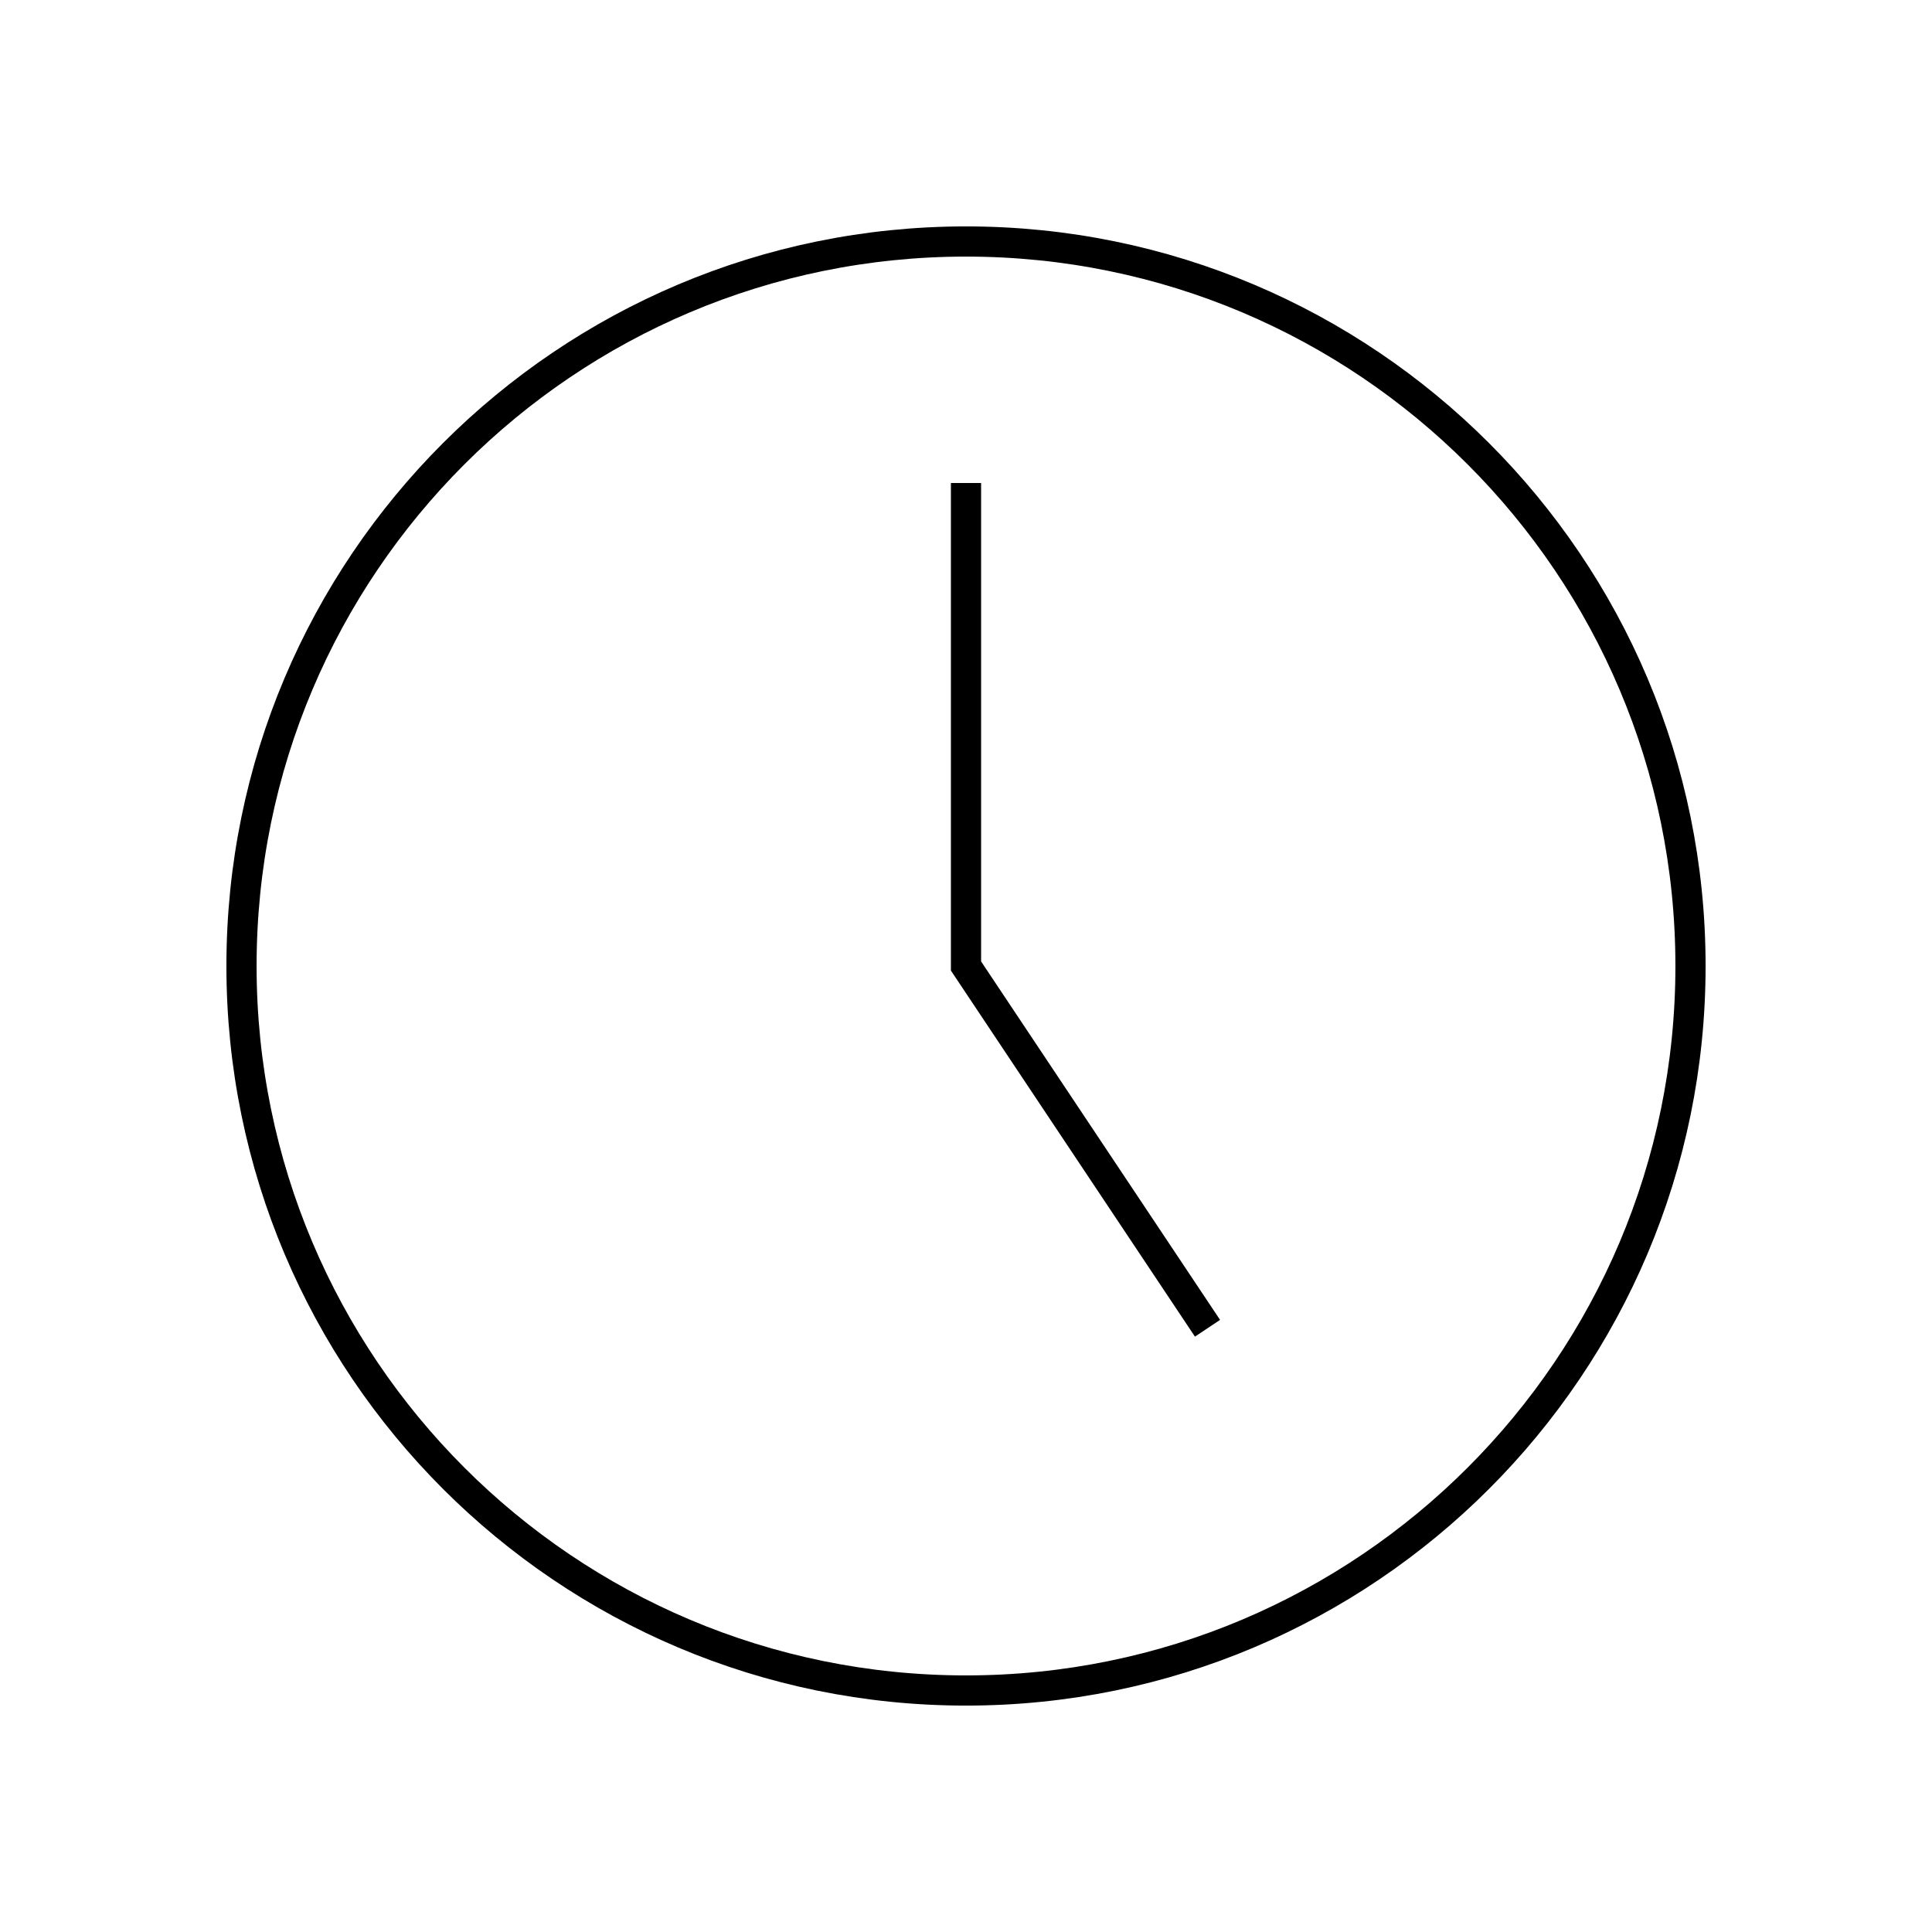
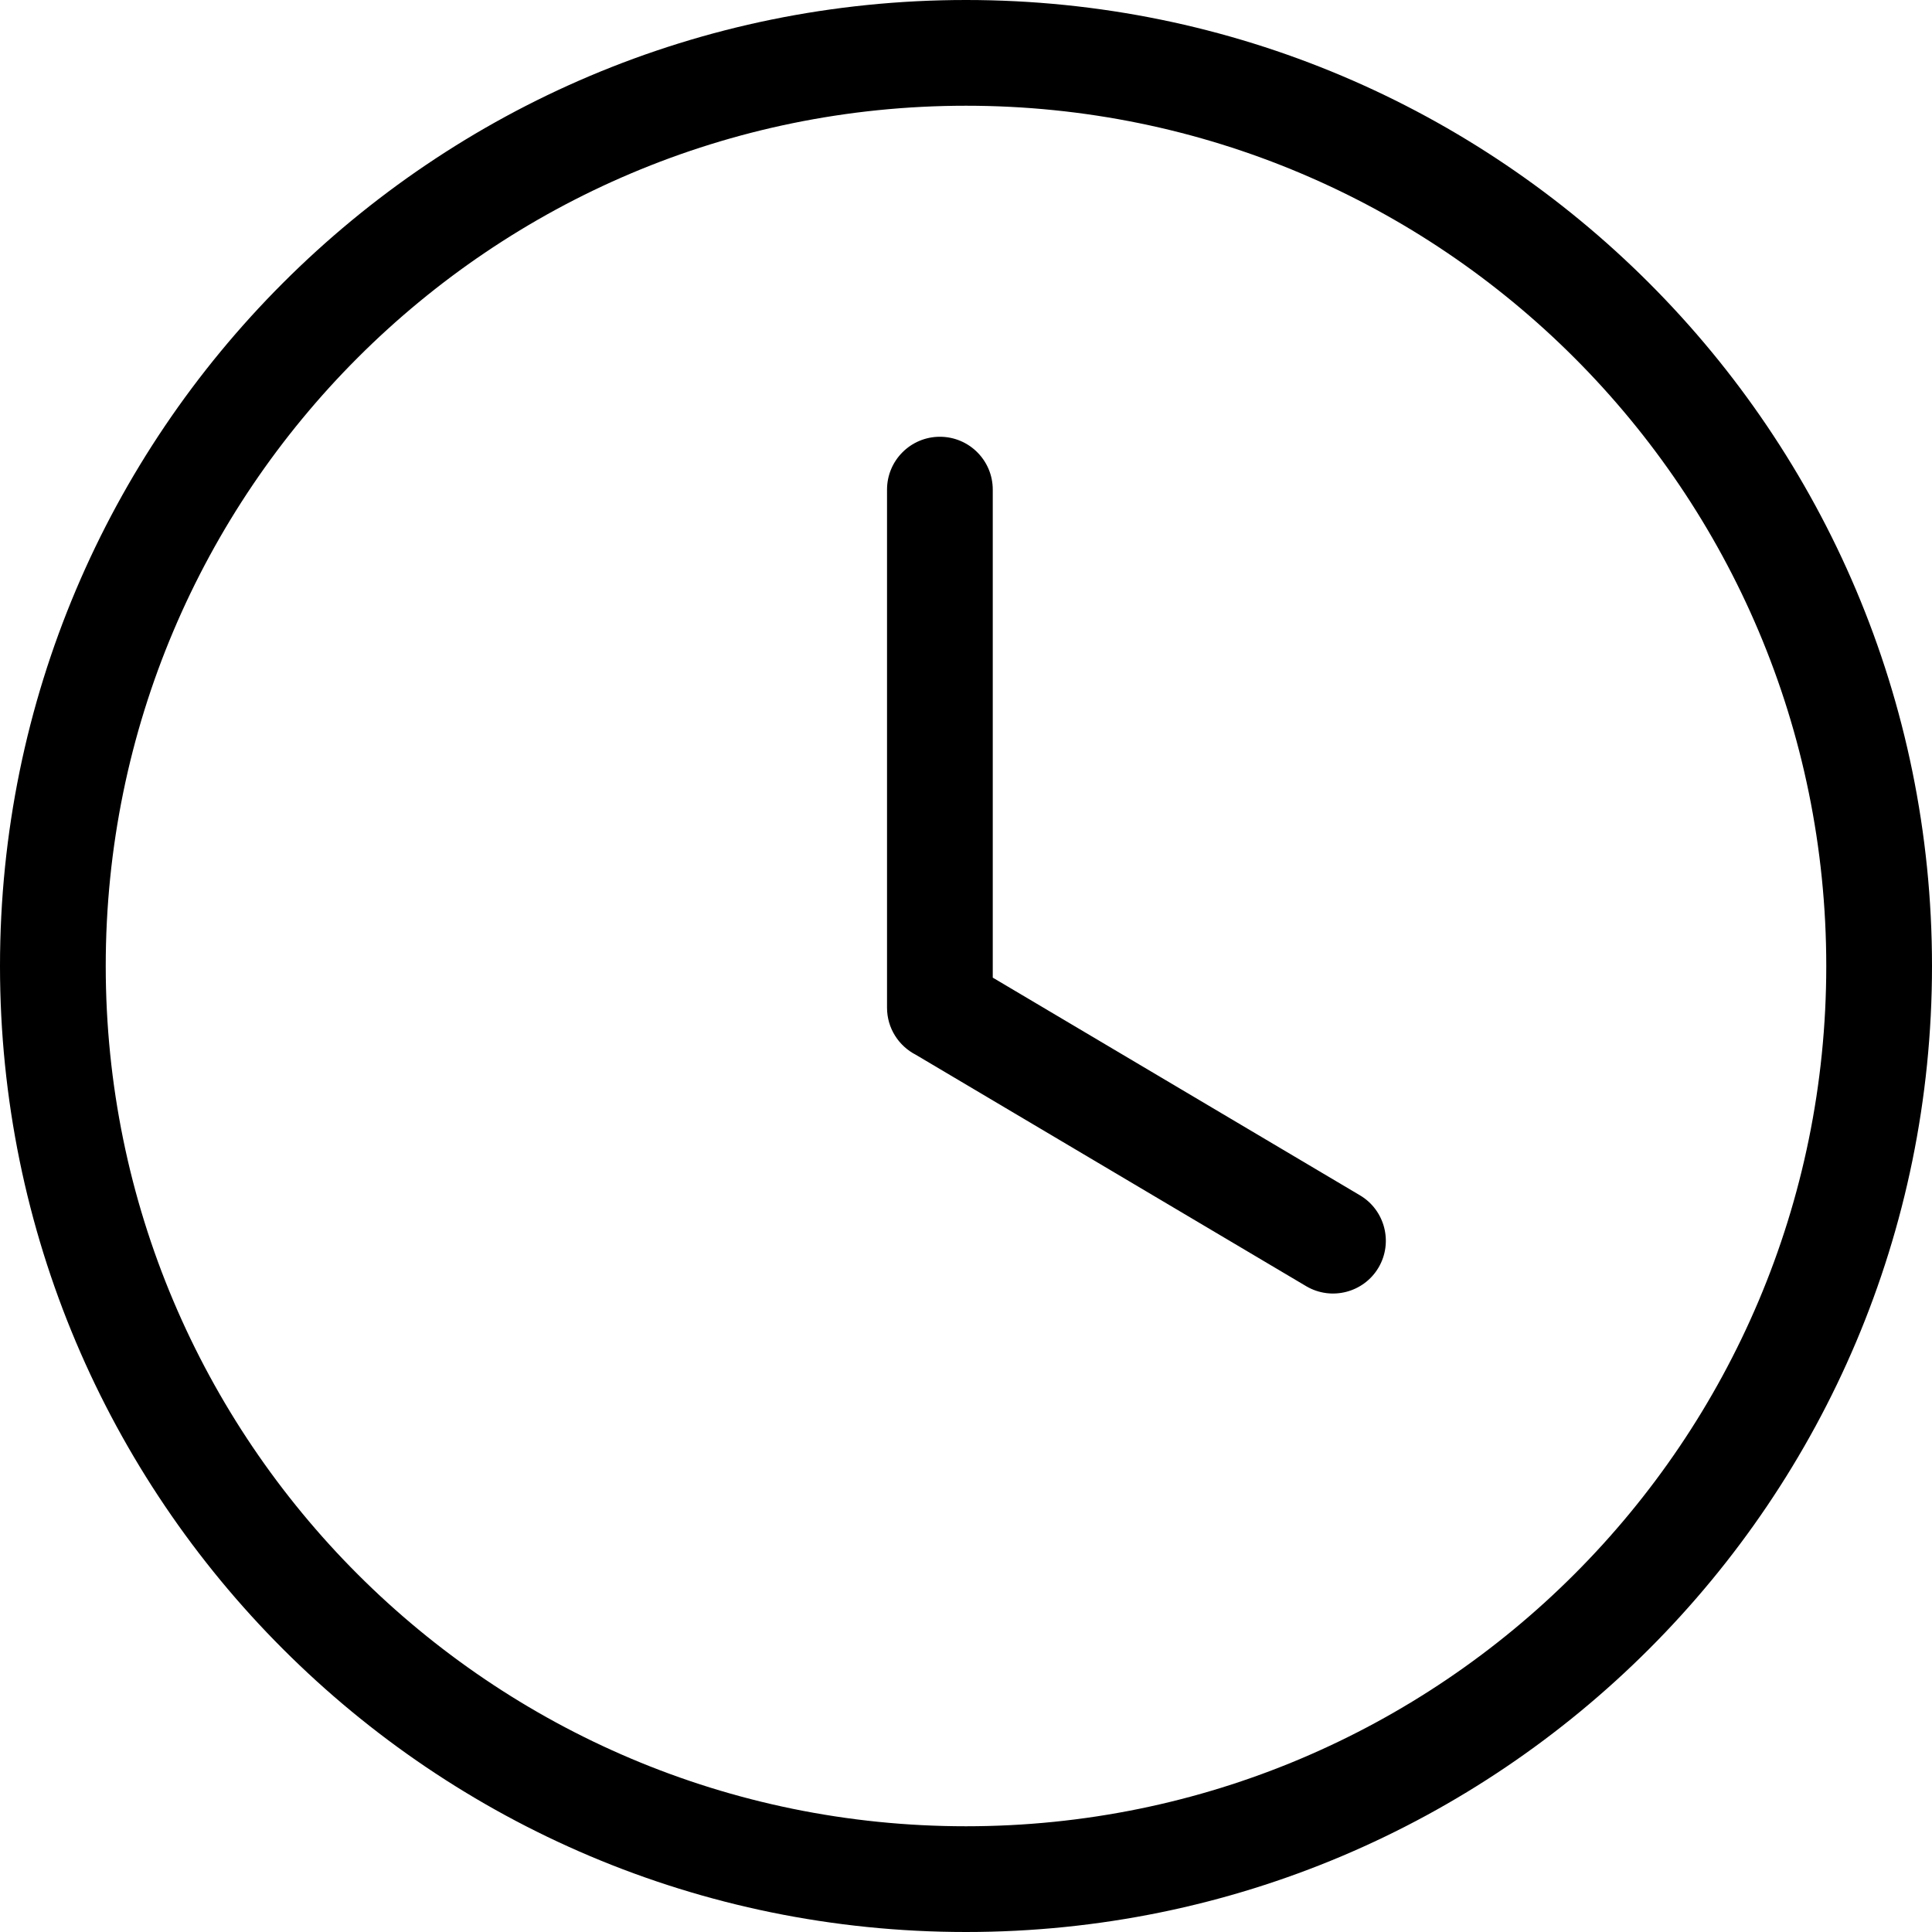
- <svg xmlns="http://www.w3.org/2000/svg" width="100px" height="100px" viewBox="0 0 64 64" fill="none" stroke="#000000">
-   <circle cx="32" cy="32" r="24" />
-   <polyline points="40 44 32 32 32 16" />
+ <svg xmlns="http://www.w3.org/2000/svg" version="1.1" id="Layer_1" x="0px" y="0px" viewBox="0 0 237.54 237.54" style="enable-background:new 0 0 237.54 237.54" xml:space="preserve" width="24" height="24">
+   <g>
+     <path d="M118.77,0c32.8,0,62.49,13.29,83.98,34.79c21.49,21.49,34.79,51.19,34.79,83.98s-13.29,62.49-34.79,83.98 c-21.49,21.49-51.19,34.79-83.98,34.79c-32.8,0-62.49-13.29-83.98-34.79C13.29,181.26,0,151.56,0,118.77s13.29-62.49,34.79-83.98 C56.28,13.29,85.97,0,118.77,0L118.77,0z M109.06,60.2c0-3.59,2.91-6.5,6.5-6.5s6.5,2.91,6.5,6.5v60l45.14,26.76 c3.08,1.82,4.11,5.8,2.29,8.89c-1.82,3.08-5.8,4.11-8.89,2.29l-47.99-28.45c-2.11-1.08-3.55-3.27-3.55-5.79V60.2L109.06,60.2z M193.56,43.98C174.42,24.84,147.98,13,118.77,13c-29.21,0-55.65,11.84-74.79,30.98C24.84,63.12,13,89.56,13,118.77 c0,29.21,11.84,55.65,30.98,74.79c19.14,19.14,45.58,30.98,74.79,30.98c29.21,0,55.65-11.84,74.79-30.98 c19.14-19.14,30.98-45.58,30.98-74.79C224.54,89.56,212.7,63.12,193.56,43.98L193.56,43.98z" />
+   </g>
</svg>
